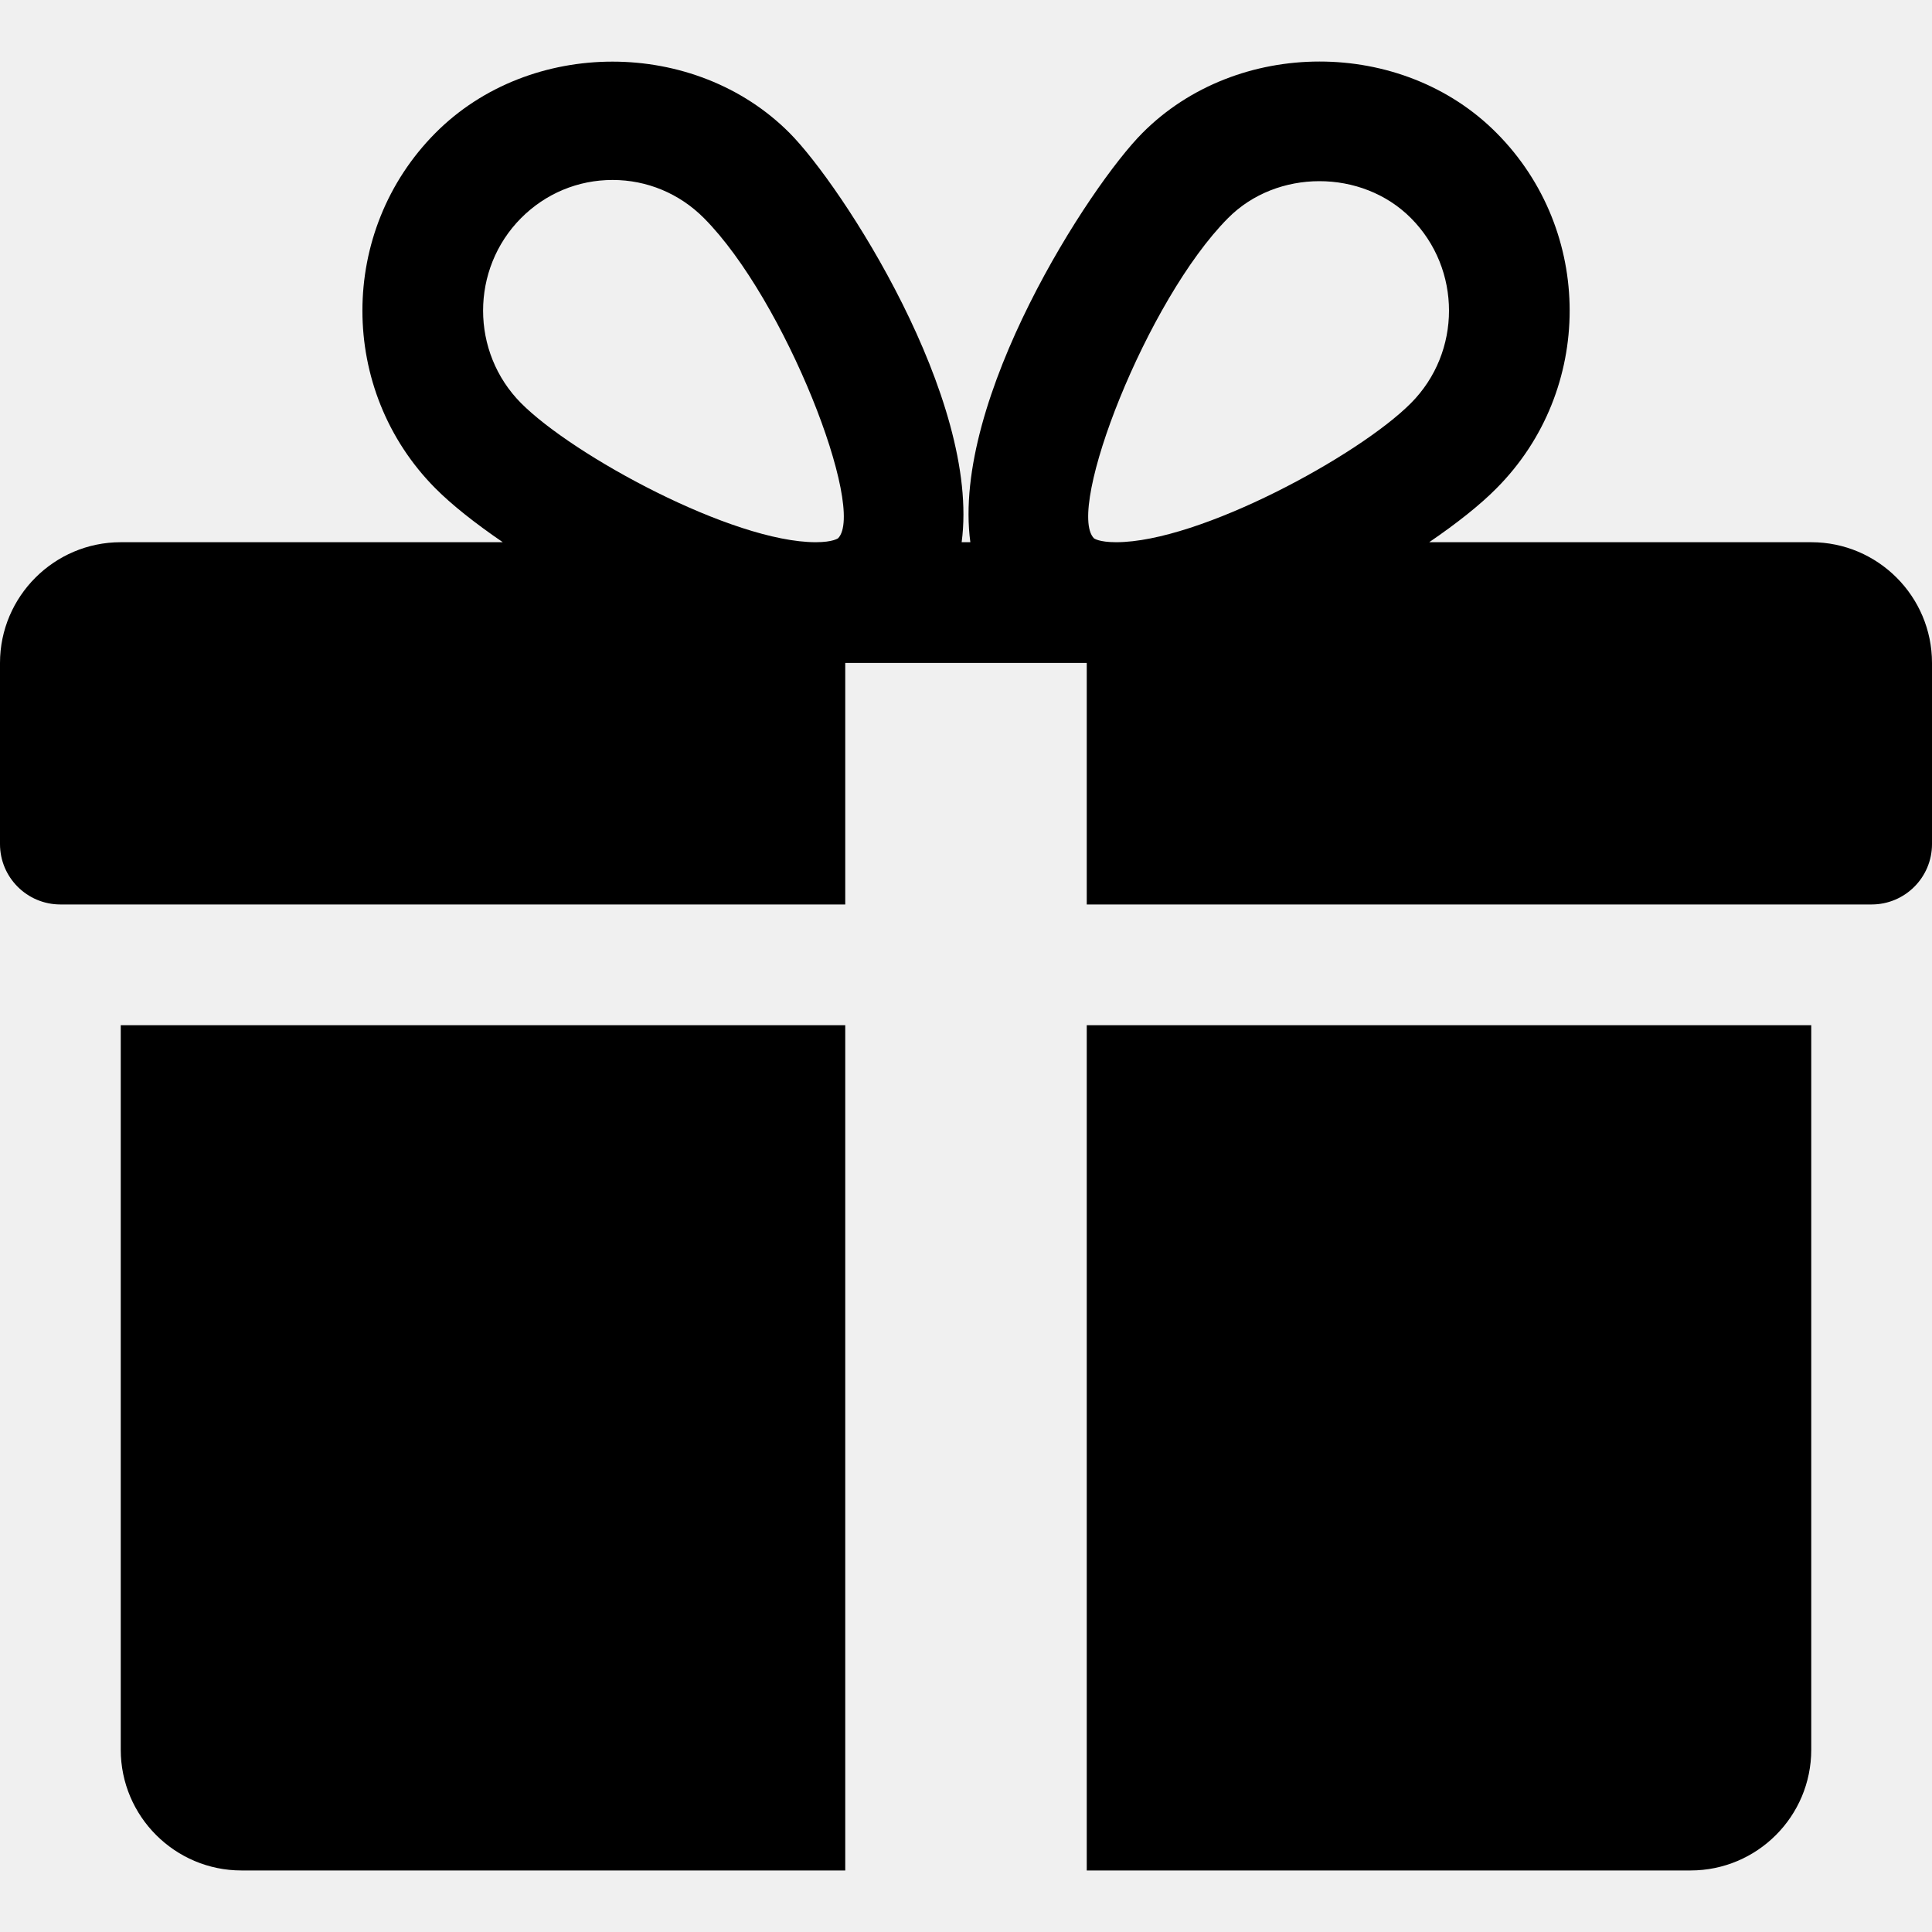
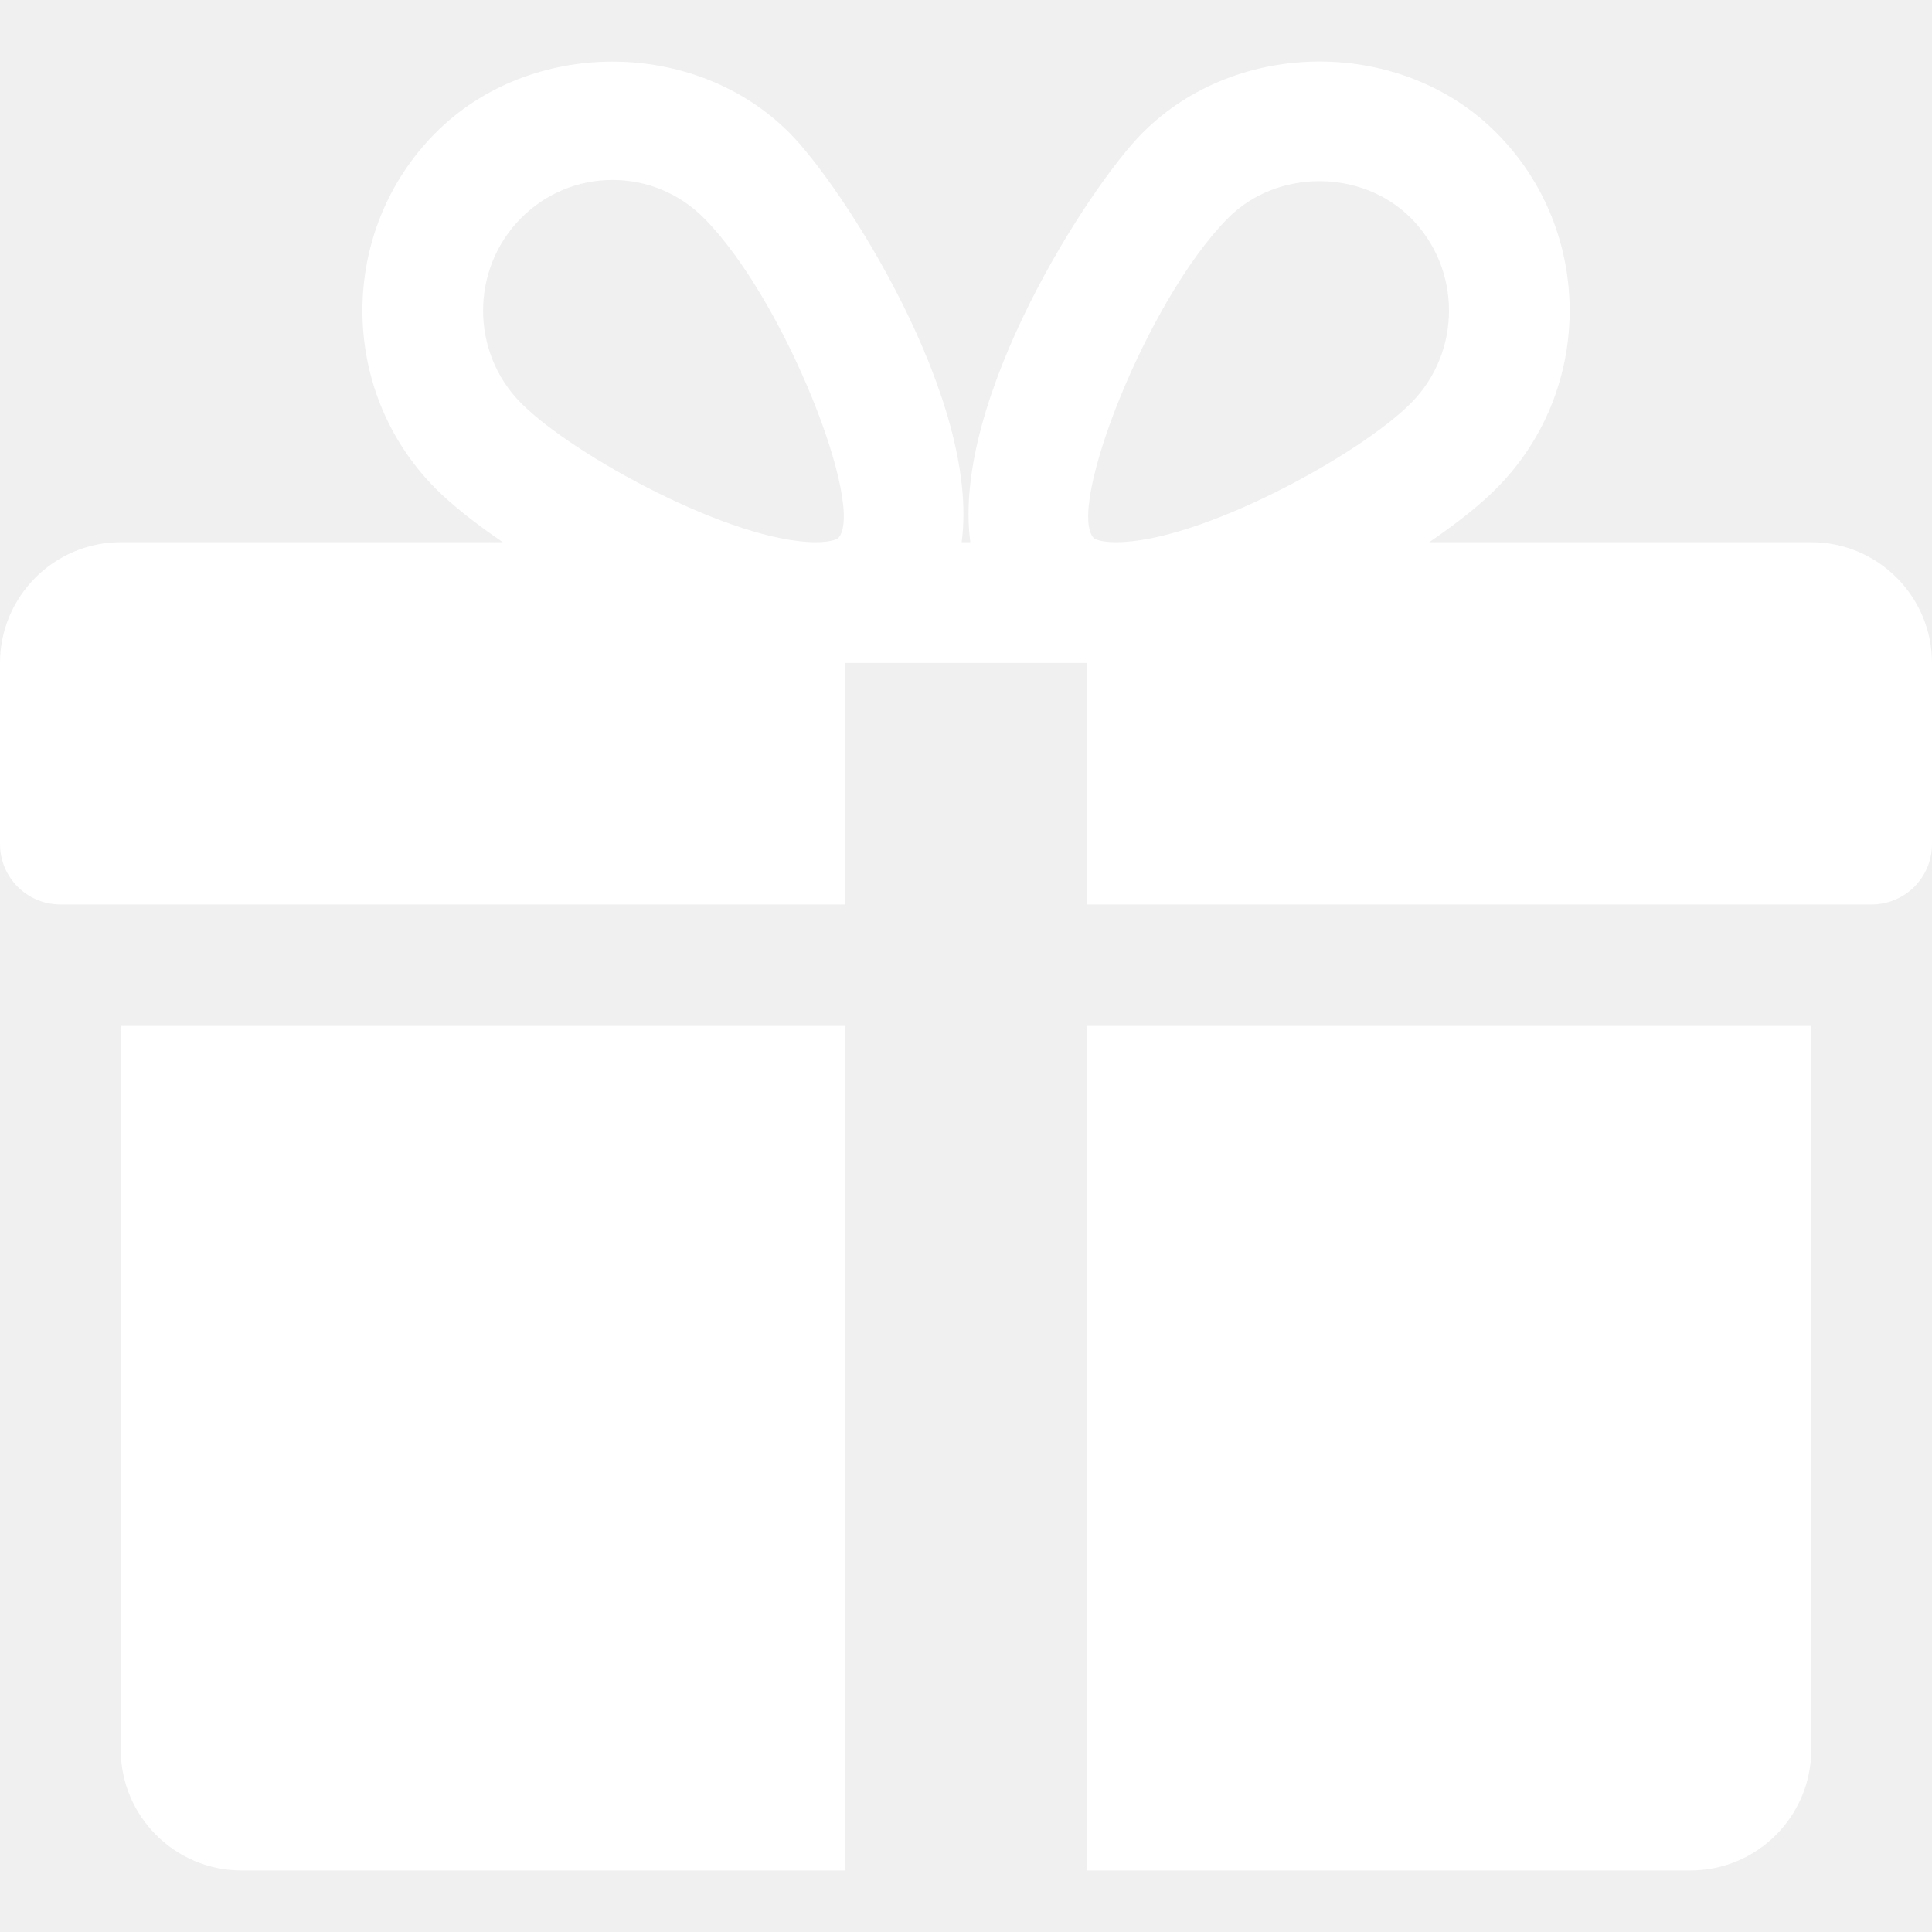
<svg xmlns="http://www.w3.org/2000/svg" version="1.1" id="Capa_1" x="0px" y="0px" viewBox="0 0 512 512" style="enable-background:new 0 0 512 512;" xml:space="preserve">
  <g>
    <g>
-       <path d="M32,271.692v192c0,17.664,14.368,32,32,32h160v-224H32z" />
+       <path fill="#fff" d="M32,271.692v192c0,17.664,14.368,32,32,32h160v-224H32z" />
    </g>
  </g>
  <g>
    <g>
-       <path d="M480,143.692H378.752c7.264-4.96,13.504-9.888,17.856-14.304c25.824-25.952,25.824-68.192,0-94.144    c-25.088-25.28-68.8-25.216-93.856,0c-13.888,13.92-50.688,70.592-45.6,108.448h-2.304c5.056-37.856-31.744-94.528-45.6-108.448    c-25.088-25.216-68.8-25.216-93.856,0C89.6,61.196,89.6,103.436,115.36,129.388c4.384,4.416,10.624,9.344,17.888,14.304H32    c-17.632,0-32,14.368-32,32v48c0,8.832,7.168,16,16,16h208v-64h64v64h208c8.832,0,16-7.168,16-16v-48    C512,158.06,497.664,143.692,480,143.692z M222.112,142.636c0,0-1.344,1.056-5.92,1.056c-22.112,0-64.32-22.976-78.112-36.864    c-13.408-13.504-13.408-35.52,0-49.024c6.496-6.528,15.104-10.112,24.256-10.112c9.12,0,17.728,3.584,24.224,10.112    C208.128,79.5,229.568,134.924,222.112,142.636z M295.776,143.692c-4.544,0-5.888-1.024-5.888-1.056    c-7.456-7.712,13.984-63.136,35.552-84.832c12.896-13.024,35.456-13.088,48.48,0c13.44,13.504,13.44,35.52,0,49.024    C360.128,120.716,317.92,143.692,295.776,143.692z" />
+       <path fill="#fff" d="M480,143.692H378.752c7.264-4.96,13.504-9.888,17.856-14.304c25.824-25.952,25.824-68.192,0-94.144    c-25.088-25.28-68.8-25.216-93.856,0c-13.888,13.92-50.688,70.592-45.6,108.448h-2.304c5.056-37.856-31.744-94.528-45.6-108.448    c-25.088-25.216-68.8-25.216-93.856,0C89.6,61.196,89.6,103.436,115.36,129.388c4.384,4.416,10.624,9.344,17.888,14.304H32    c-17.632,0-32,14.368-32,32v48c0,8.832,7.168,16,16,16h208v-64h64v64h208c8.832,0,16-7.168,16-16v-48    C512,158.06,497.664,143.692,480,143.692z M222.112,142.636c0,0-1.344,1.056-5.92,1.056c-22.112,0-64.32-22.976-78.112-36.864    c-13.408-13.504-13.408-35.52,0-49.024c6.496-6.528,15.104-10.112,24.256-10.112c9.12,0,17.728,3.584,24.224,10.112    C208.128,79.5,229.568,134.924,222.112,142.636z M295.776,143.692c-4.544,0-5.888-1.024-5.888-1.056    c-7.456-7.712,13.984-63.136,35.552-84.832c12.896-13.024,35.456-13.088,48.48,0c13.44,13.504,13.44,35.52,0,49.024    C360.128,120.716,317.92,143.692,295.776,143.692z" />
    </g>
  </g>
  <g>
    <g>
-       <path d="M288,271.692v224h160c17.664,0,32-14.336,32-32v-192H288z" />
+       <path fill="#fff" d="M288,271.692v224h160c17.664,0,32-14.336,32-32v-192H288z" />
    </g>
  </g>
  <g>
</g>
  <g>
</g>
  <g>
</g>
  <g>
</g>
  <g>
</g>
  <g>
</g>
  <g>
</g>
  <g>
</g>
  <g>
</g>
  <g>
</g>
  <g>
</g>
  <g>
</g>
  <g>
</g>
  <g>
</g>
  <g>
</g>
</svg>
